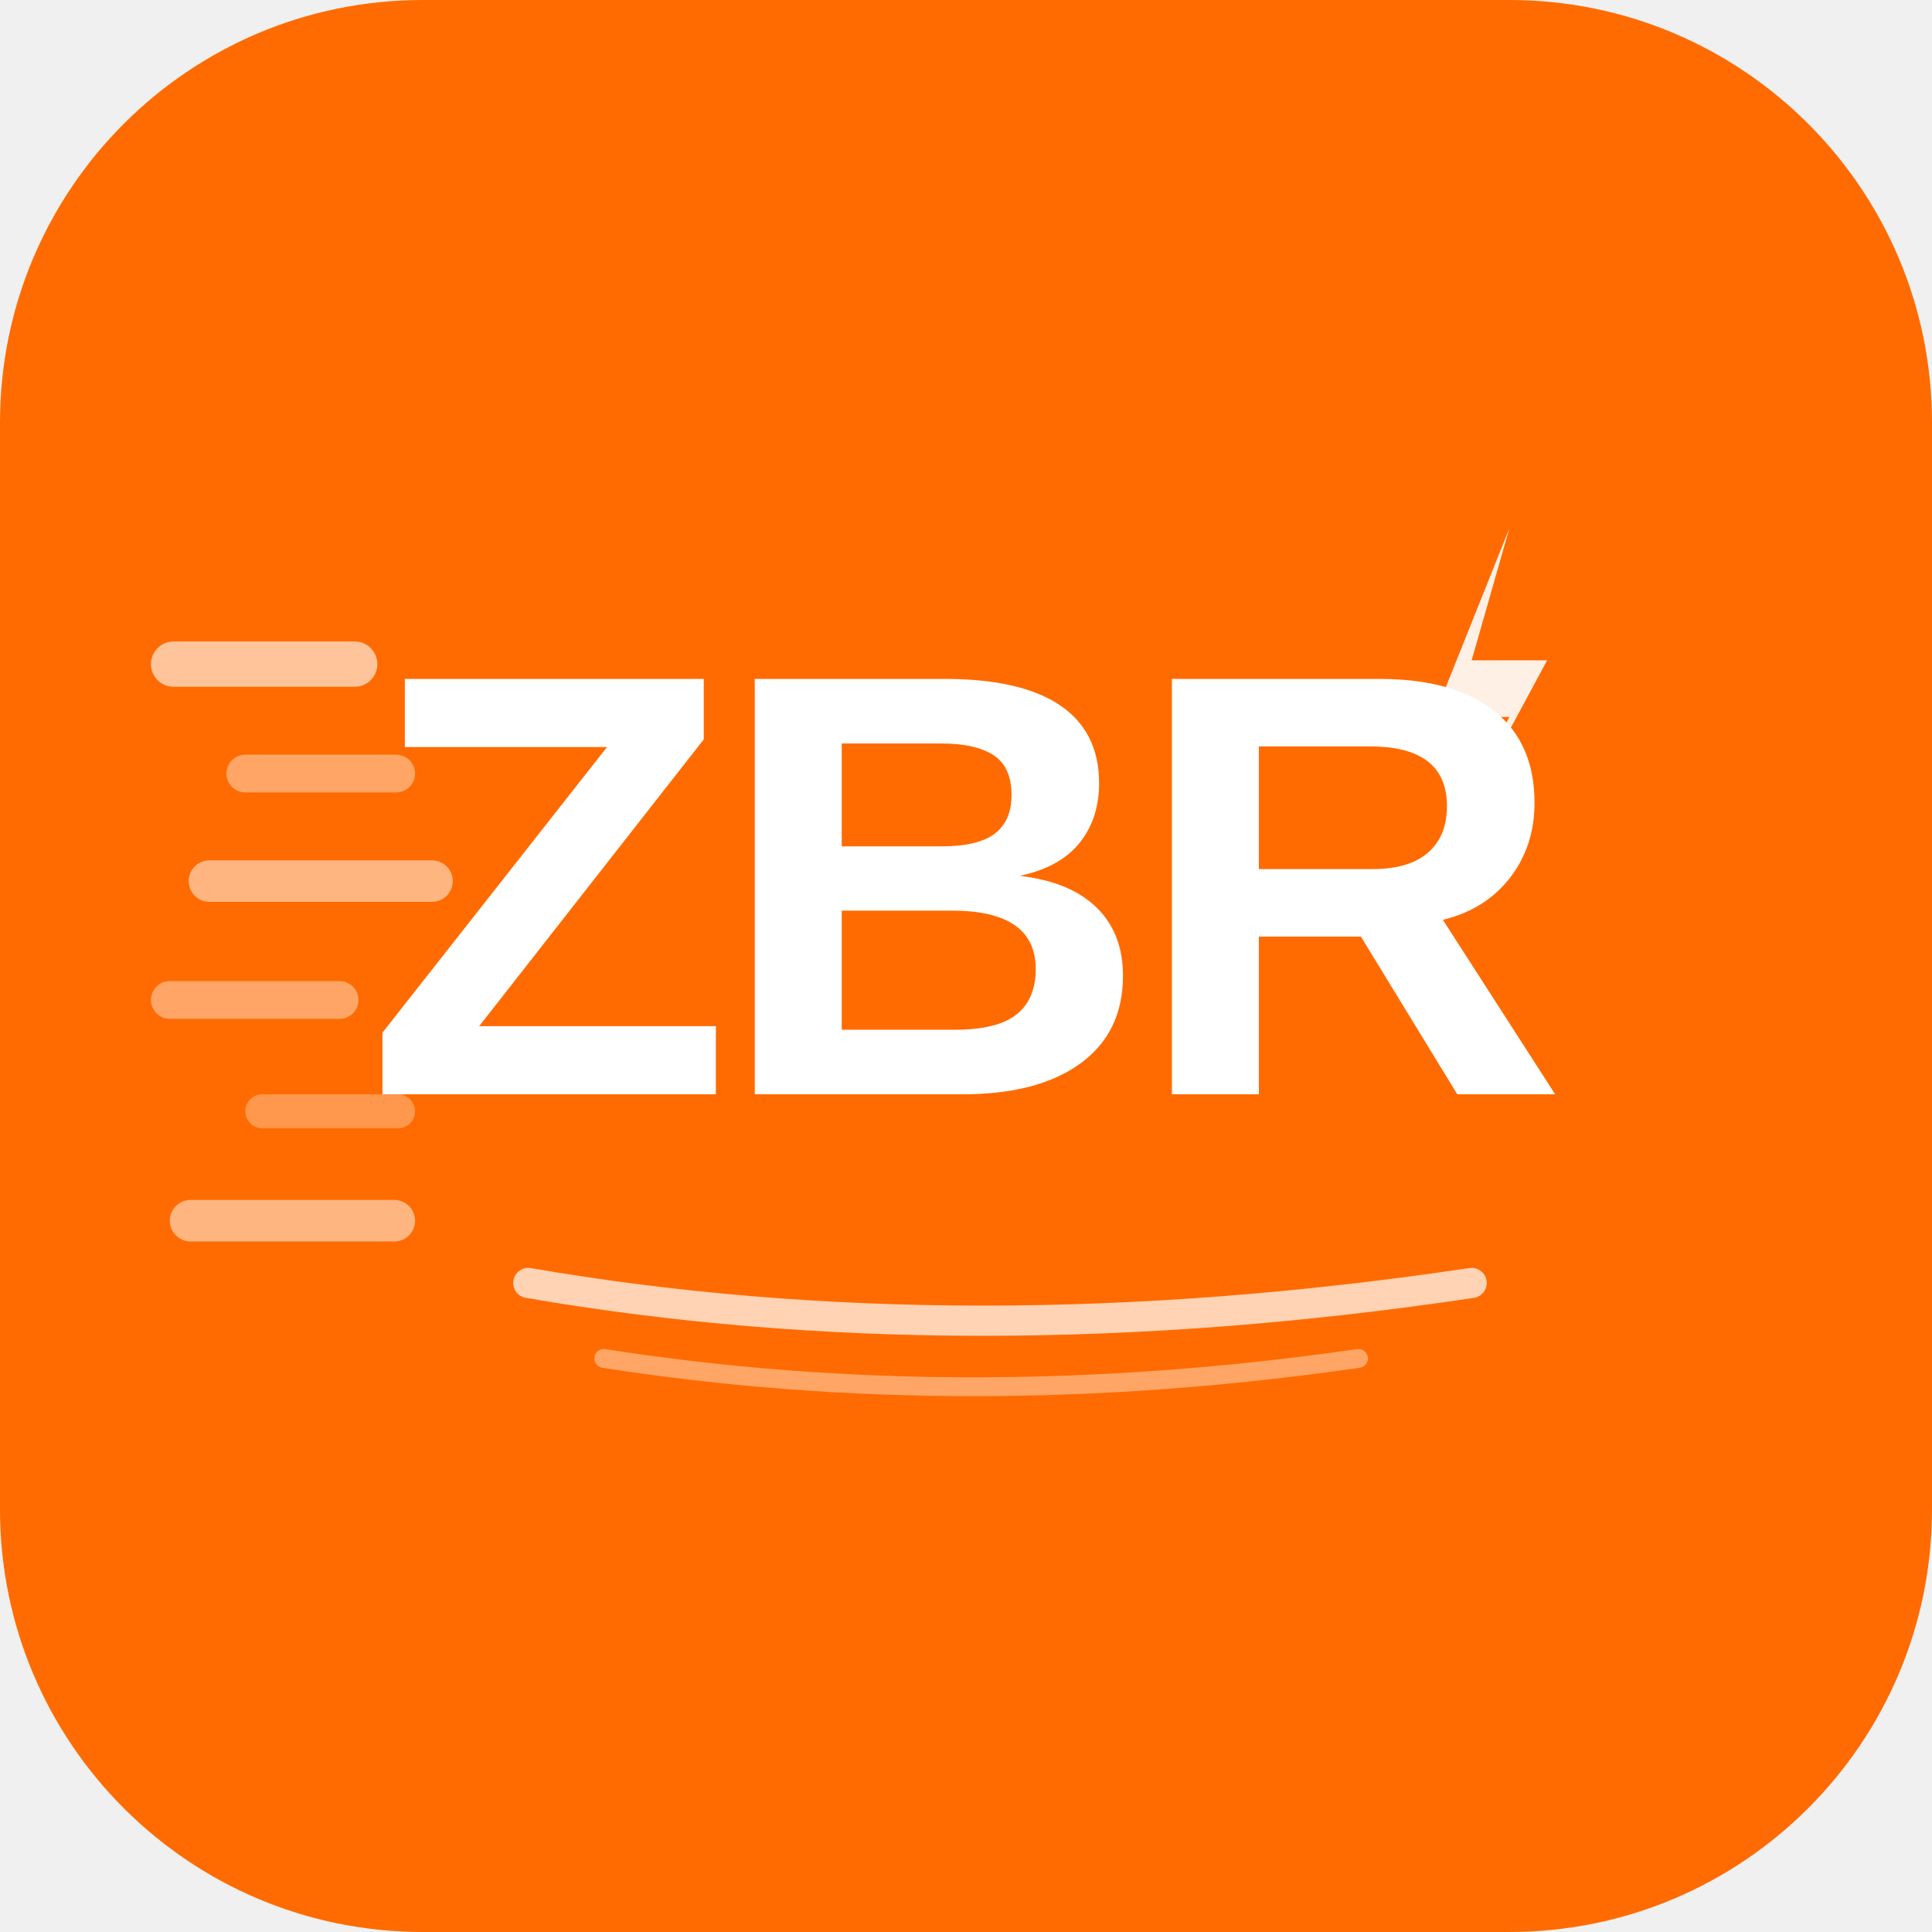
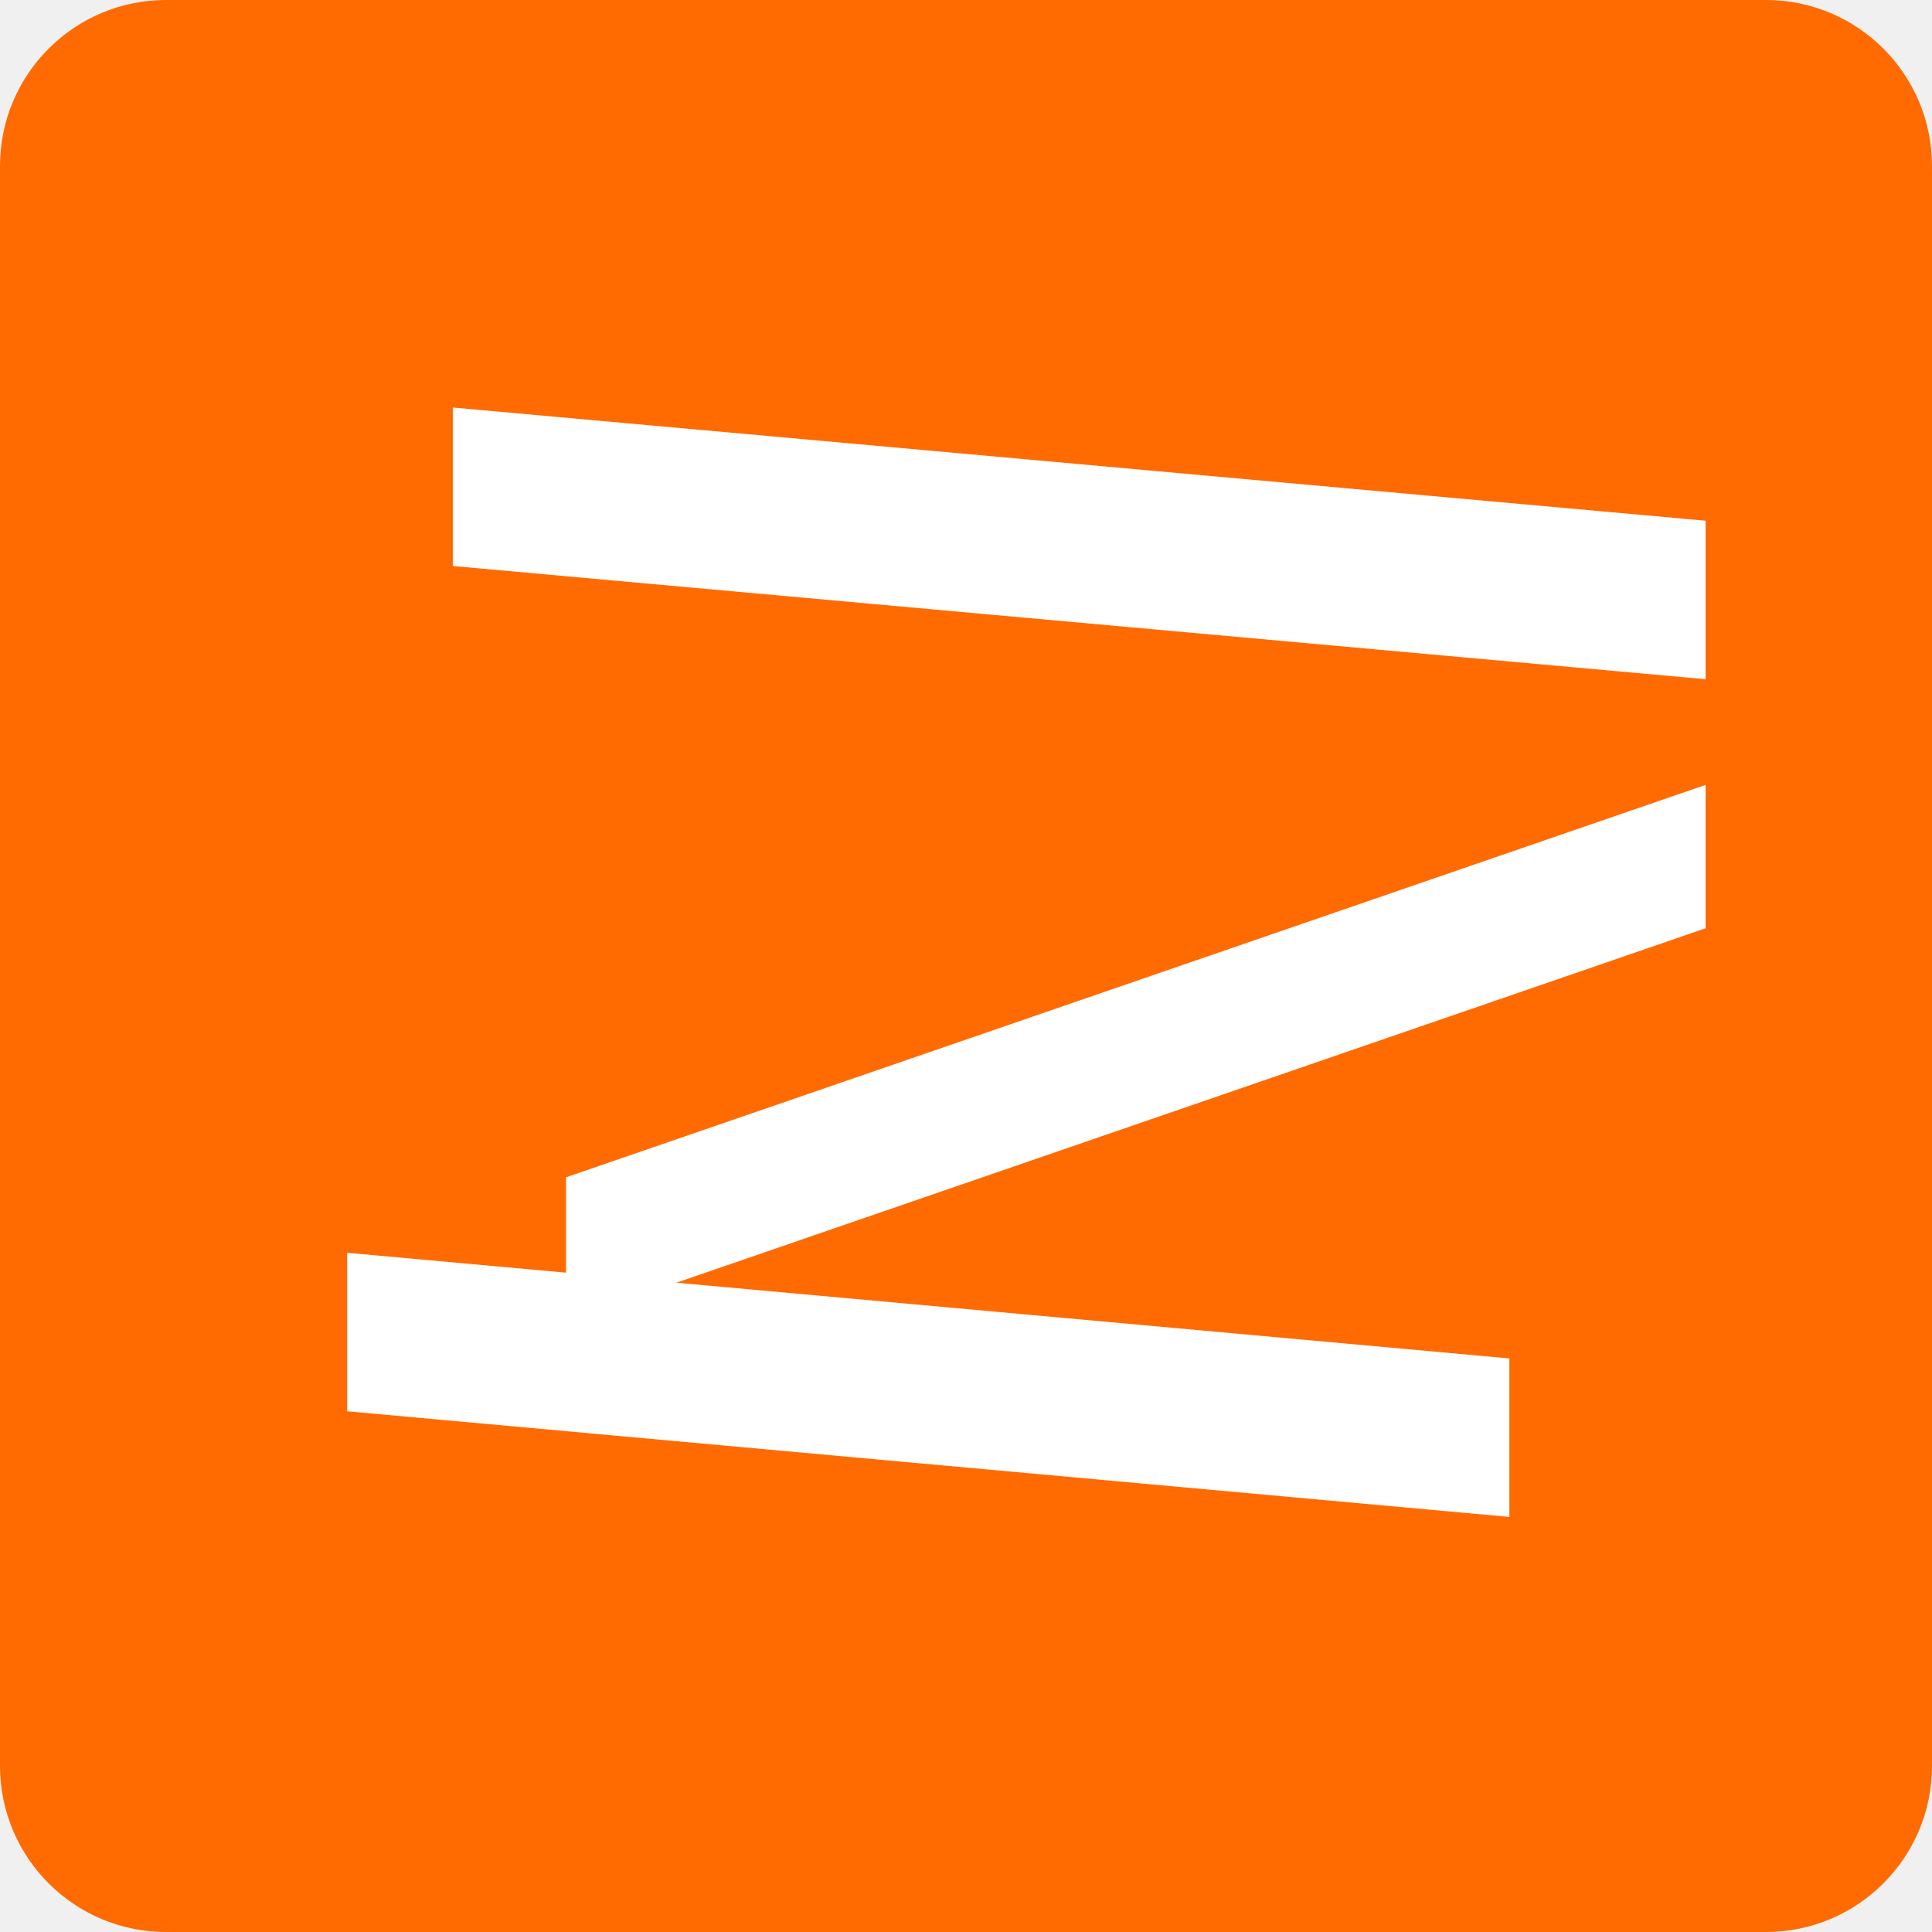
- <svg xmlns="http://www.w3.org/2000/svg" width="1024" height="1024" viewBox="0 0 1024 1024" fill="none">
-   <rect width="1024" height="1024" rx="224" fill="#FF6B00" />
-   <rect x="80" y="340" width="120" height="24" rx="12" fill="white" opacity="0.6" />
-   <rect x="120" y="400" width="100" height="20" rx="10" fill="white" opacity="0.4" />
-   <rect x="100" y="456" width="140" height="22" rx="11" fill="white" opacity="0.5" />
-   <rect x="80" y="520" width="110" height="20" rx="10" fill="white" opacity="0.4" />
-   <rect x="130" y="580" width="90" height="18" rx="9" fill="white" opacity="0.3" />
-   <rect x="90" y="636" width="130" height="22" rx="11" fill="white" opacity="0.5" />
-   <text x="512" y="580" font-family="Arial Black, Arial, sans-serif" font-size="320" font-weight="900" fill="white" text-anchor="middle" letter-spacing="-10">
-     ZBR
-   </text>
-   <path d="M280 680 Q512 720 780 680" stroke="white" stroke-width="16" stroke-linecap="round" fill="none" opacity="0.7" />
-   <path d="M320 720 Q512 750 720 720" stroke="white" stroke-width="10" stroke-linecap="round" fill="none" opacity="0.4" />
-   <path d="M800 280 L760 380 L800 380 L750 480 L820 350 L780 350 Z" fill="white" opacity="0.9" />
+ <svg xmlns="http://www.w3.org/2000/svg" width="1024" height="1024" viewBox="0 0 1024 1024">
+   <rect width="1024" height="1024" rx="88" fill="#FF6B00" />
+   <polygon points="240,216 904,276 904,360 240,300" fill="#fff" />
+   <polygon points="904,416 904,492 300,700 300,624" fill="#fff" />
+   <polygon points="184,664 800,720 800,804 184,748" fill="#fff" />
</svg>
